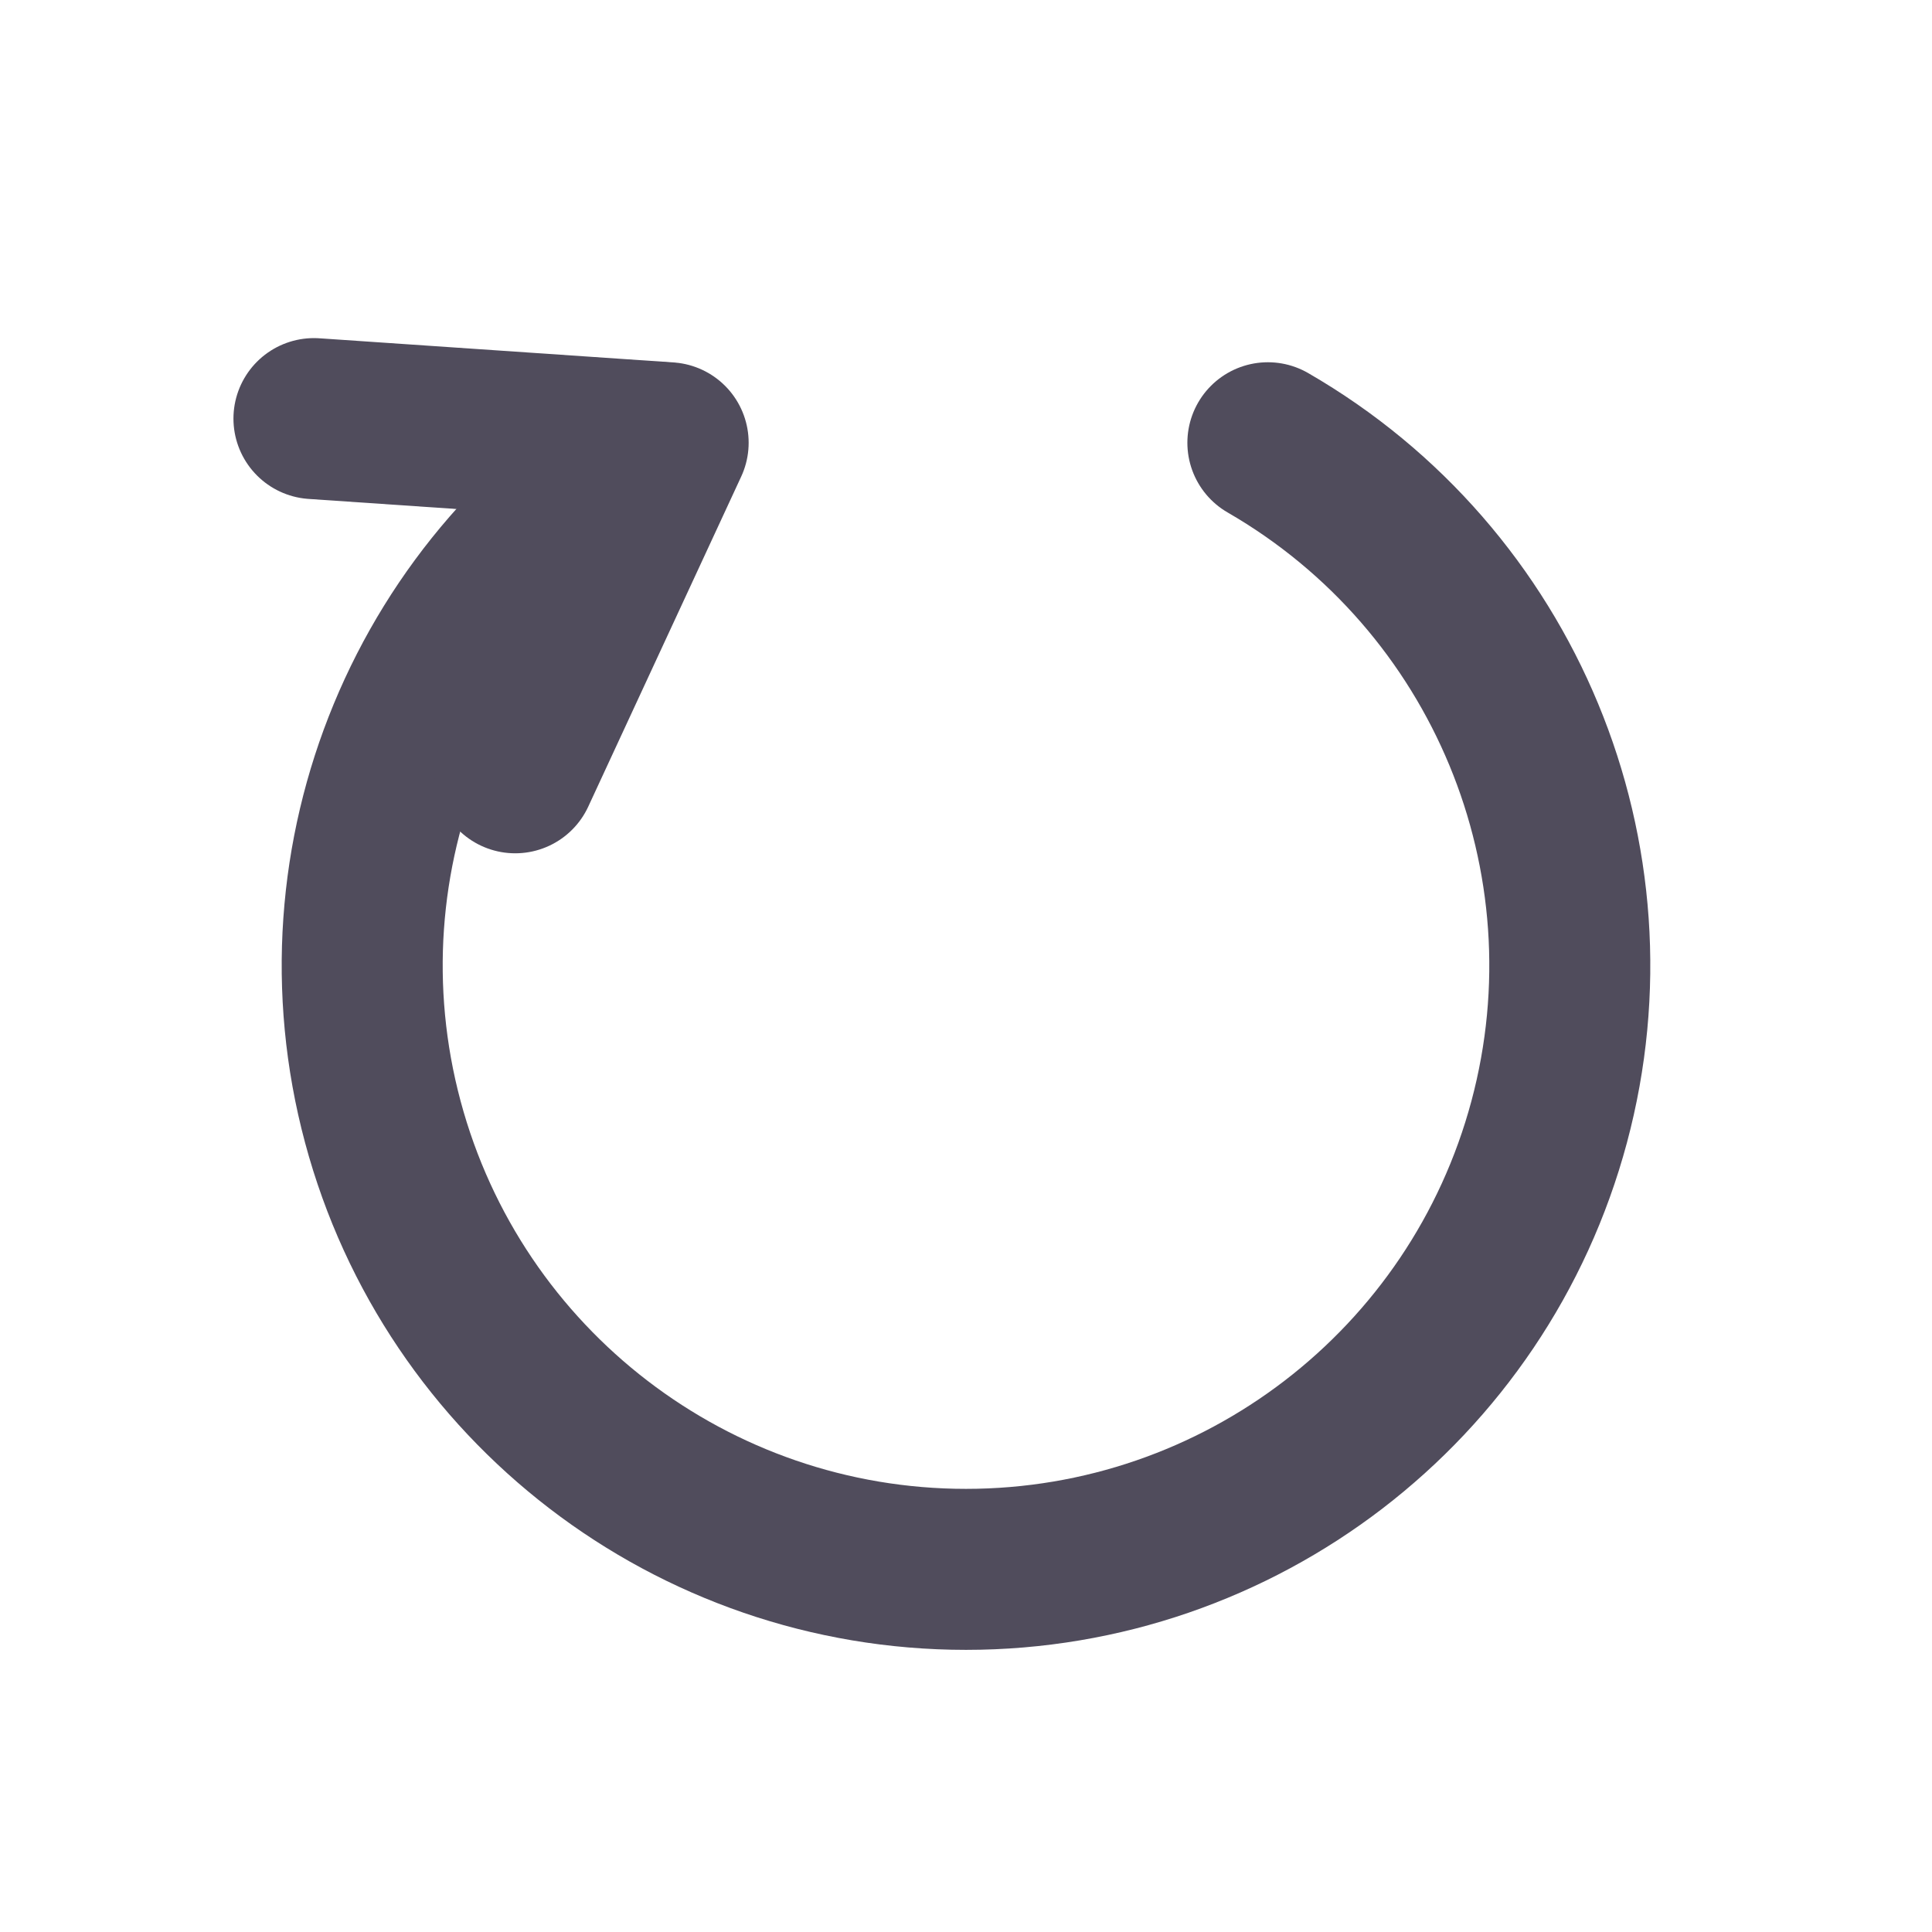
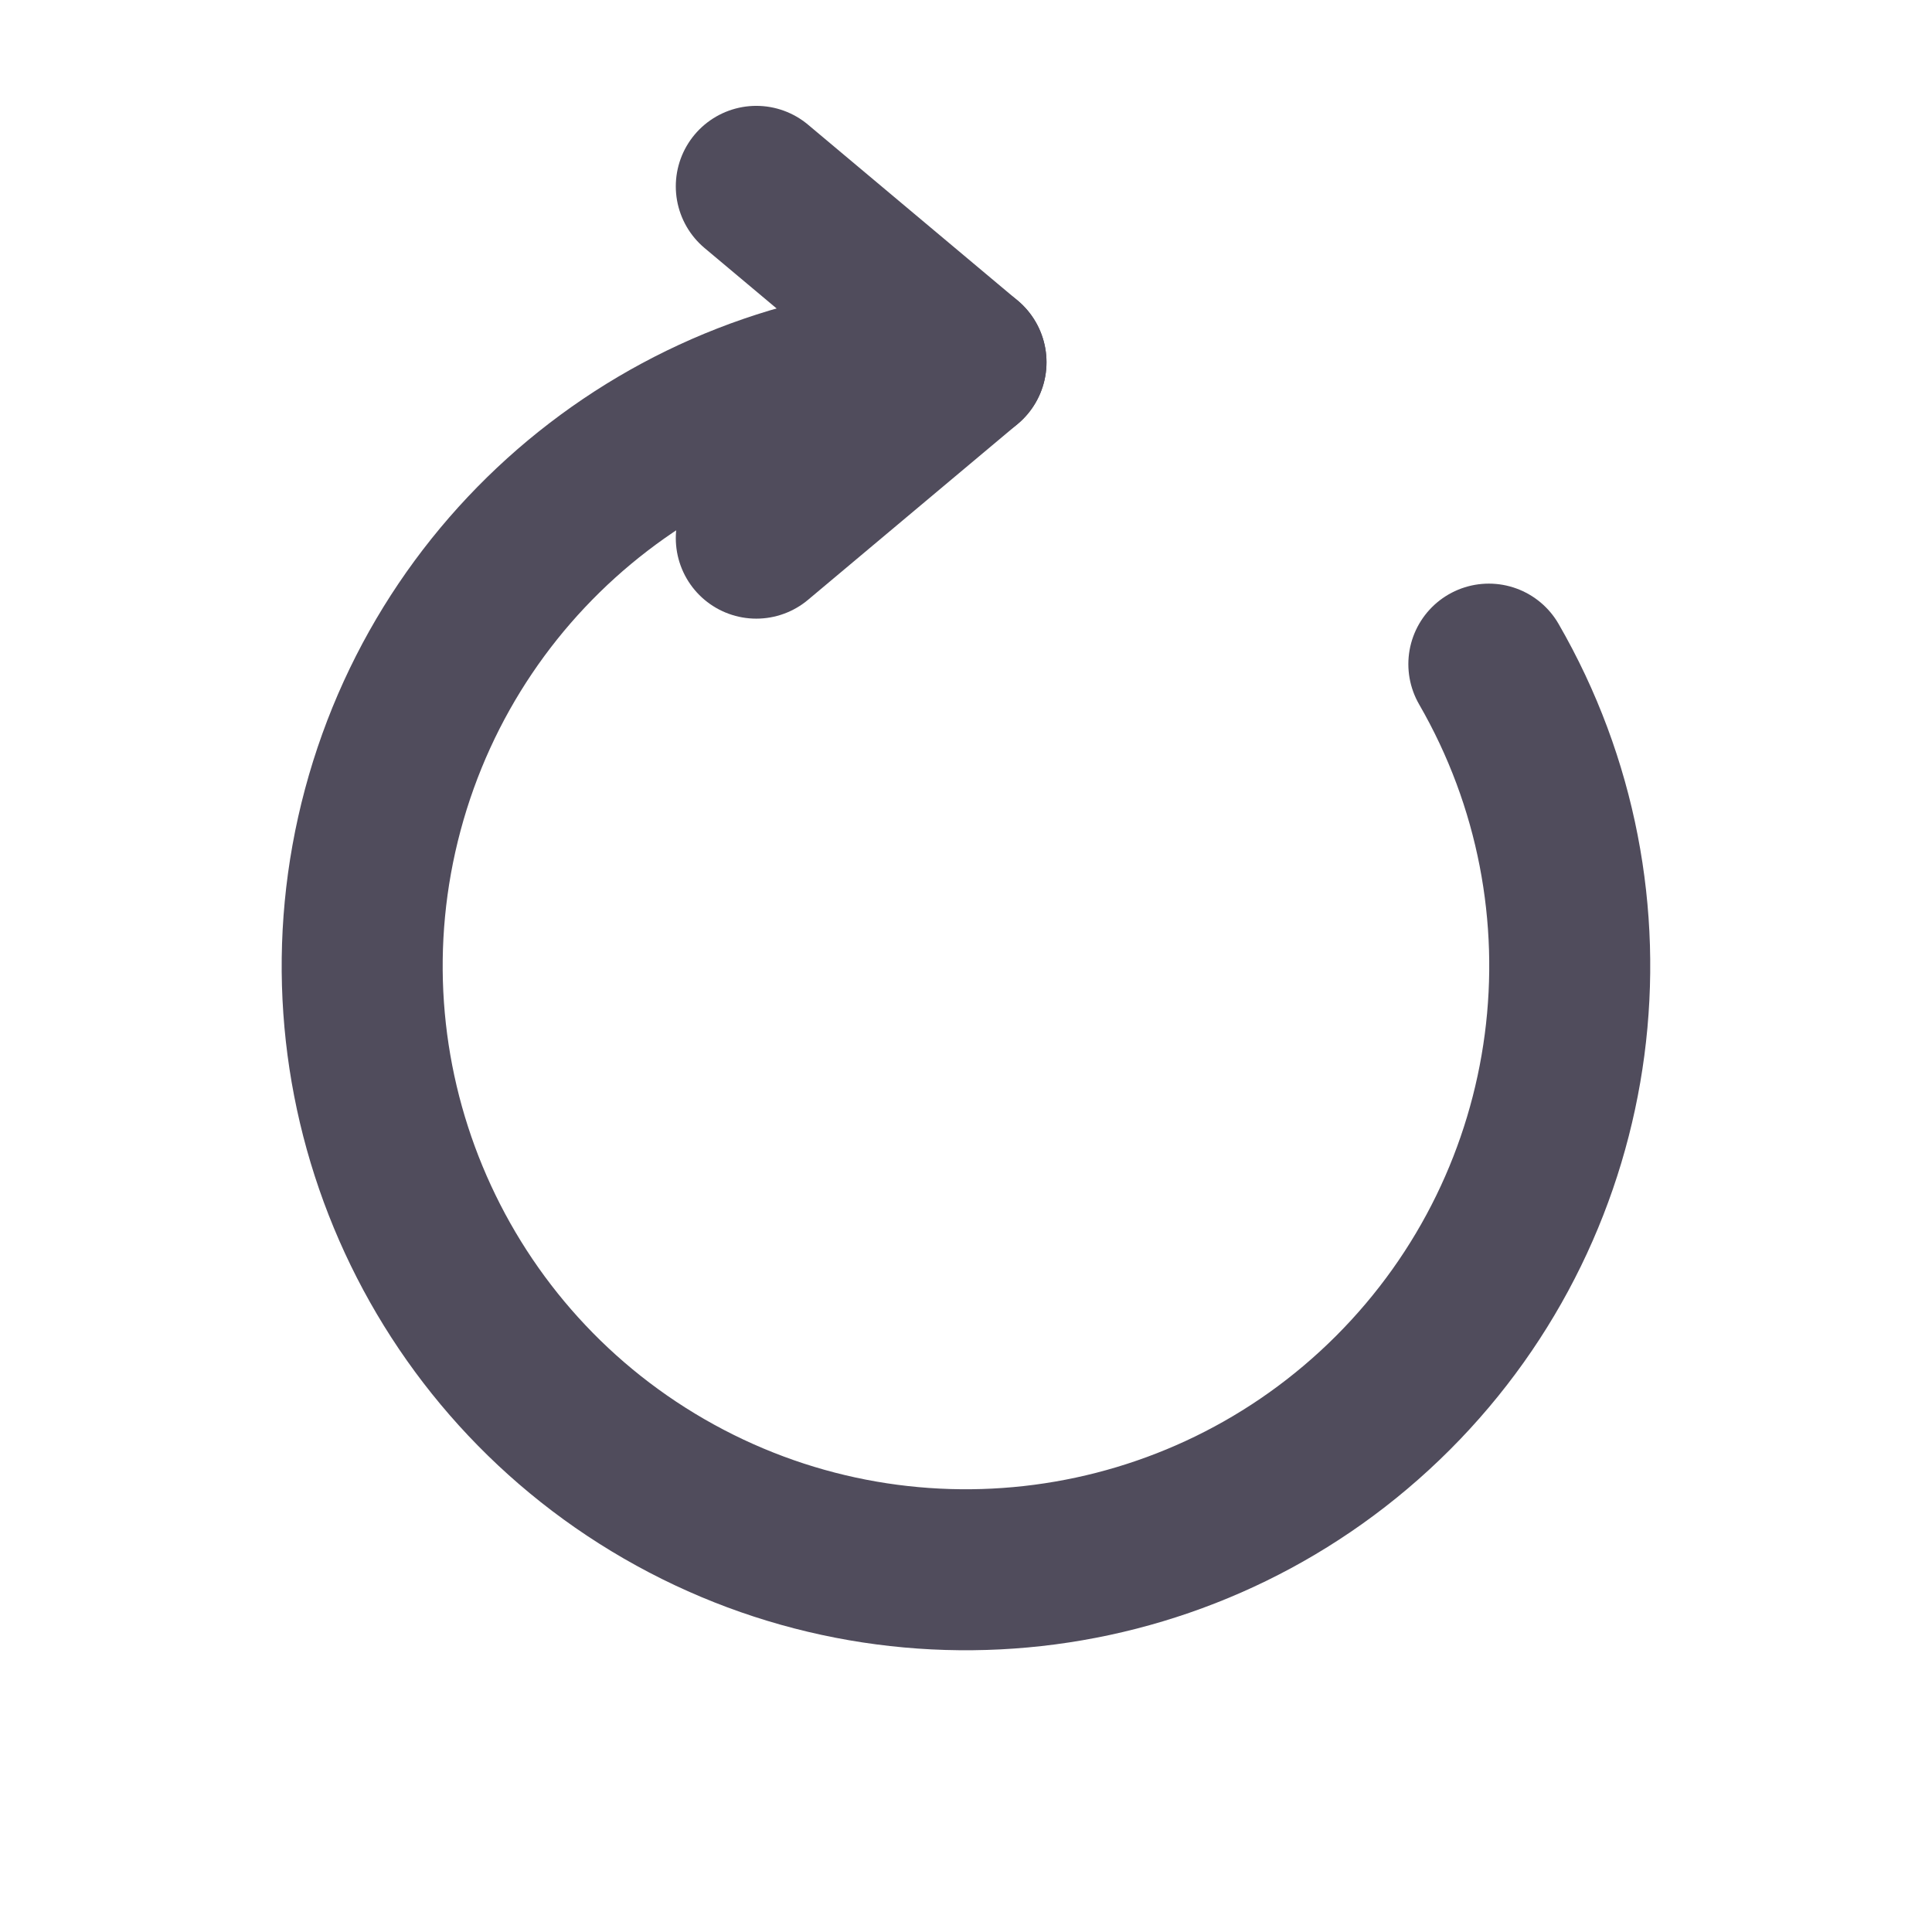
<svg xmlns="http://www.w3.org/2000/svg" width="24" height="24" viewBox="0 0 24 24">
  <g id="icon-replay" data-name="replay">
    <g id="icon-replay-arc-icon-replay" data-name="Circular arc">
-       <path d="M 15.75 5.5 A 7.5 7.5 0 1 1 8.25 5.5" fill="none" stroke="#504C5C" stroke-width="2" stroke-linecap="round" stroke-linejoin="round" />
+       <path d="M 18.495 8.25 A 7.5 7.5 0 1 1 12 4.5" fill="none" stroke="#504C5C" stroke-width="2" stroke-linecap="round" stroke-linejoin="round" />
    </g>
    <g id="icon-replay-head-icon-replay" data-name="Arrowhead">
-       <path d="M 3.9 5.2 L 8.3 5.5 L 6.4 9.6" fill="none" stroke="#504C5C" stroke-width="2" stroke-linecap="round" stroke-linejoin="round" />
+       <path d="M 9.395 2.315 L 12 4.5 L 9.395 6.685" fill="none" stroke="#504C5C" stroke-width="2" stroke-linecap="round" stroke-linejoin="round" />
    </g>
  </g>
</svg>
